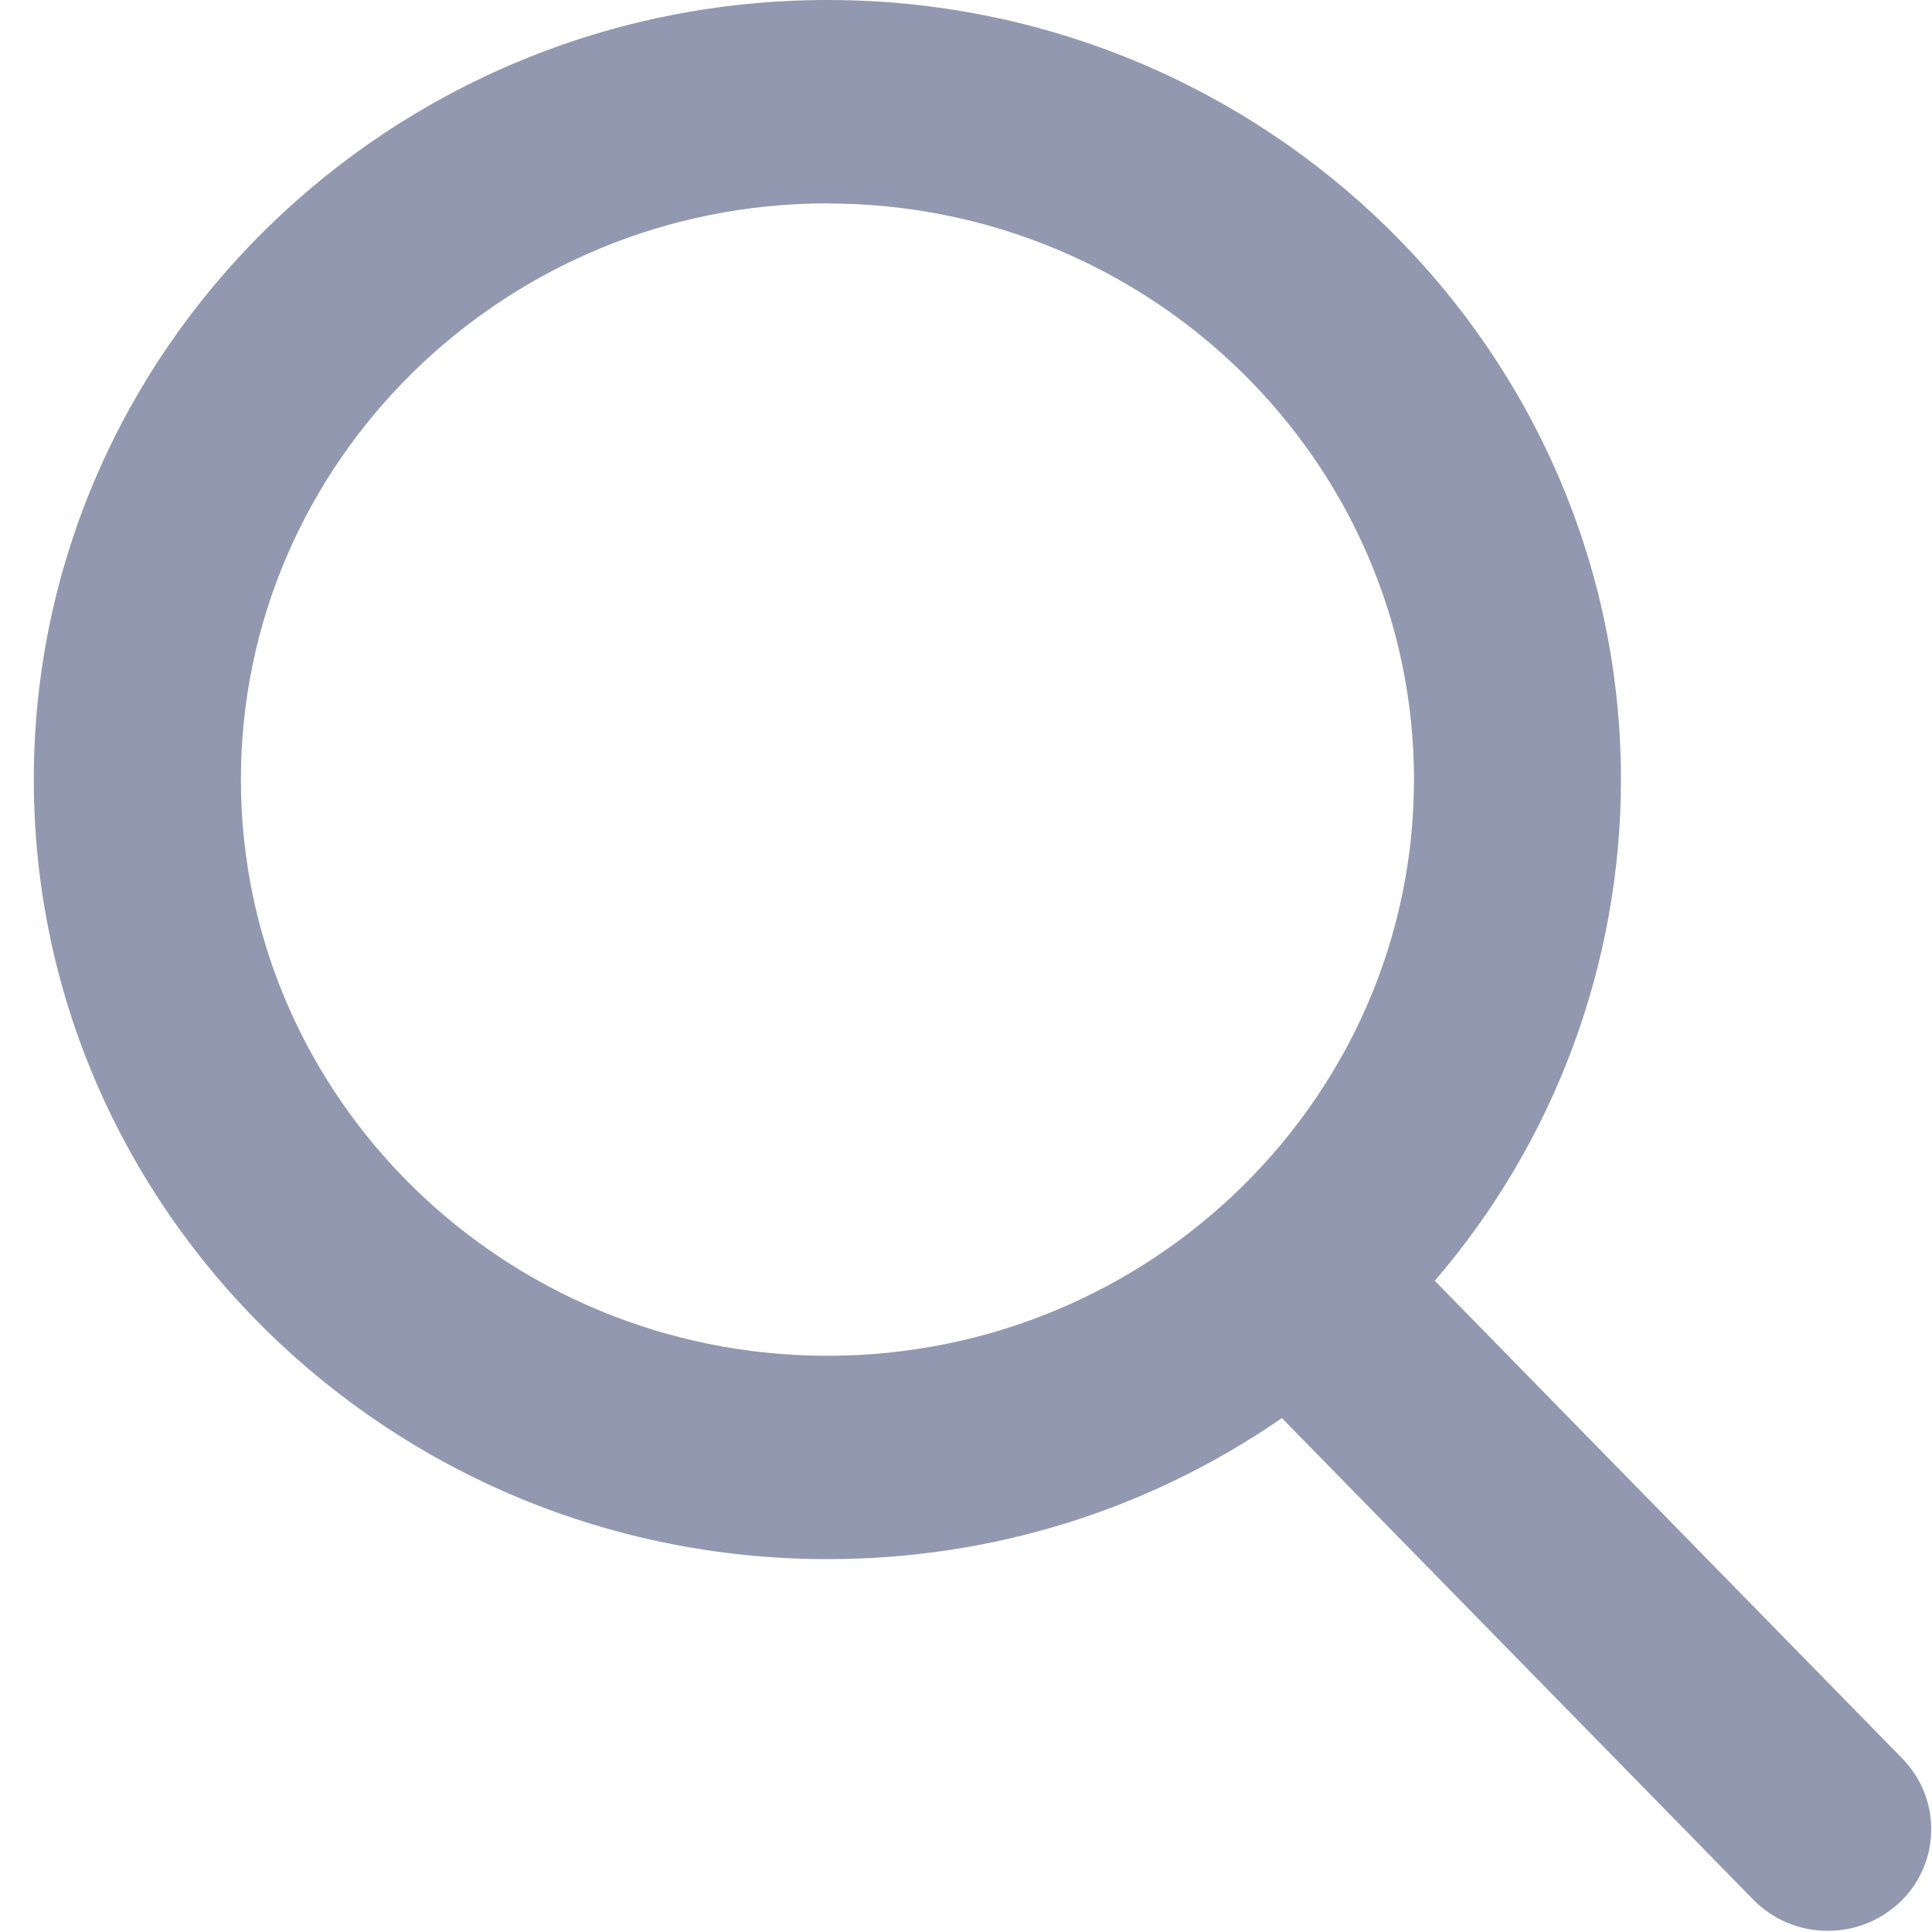
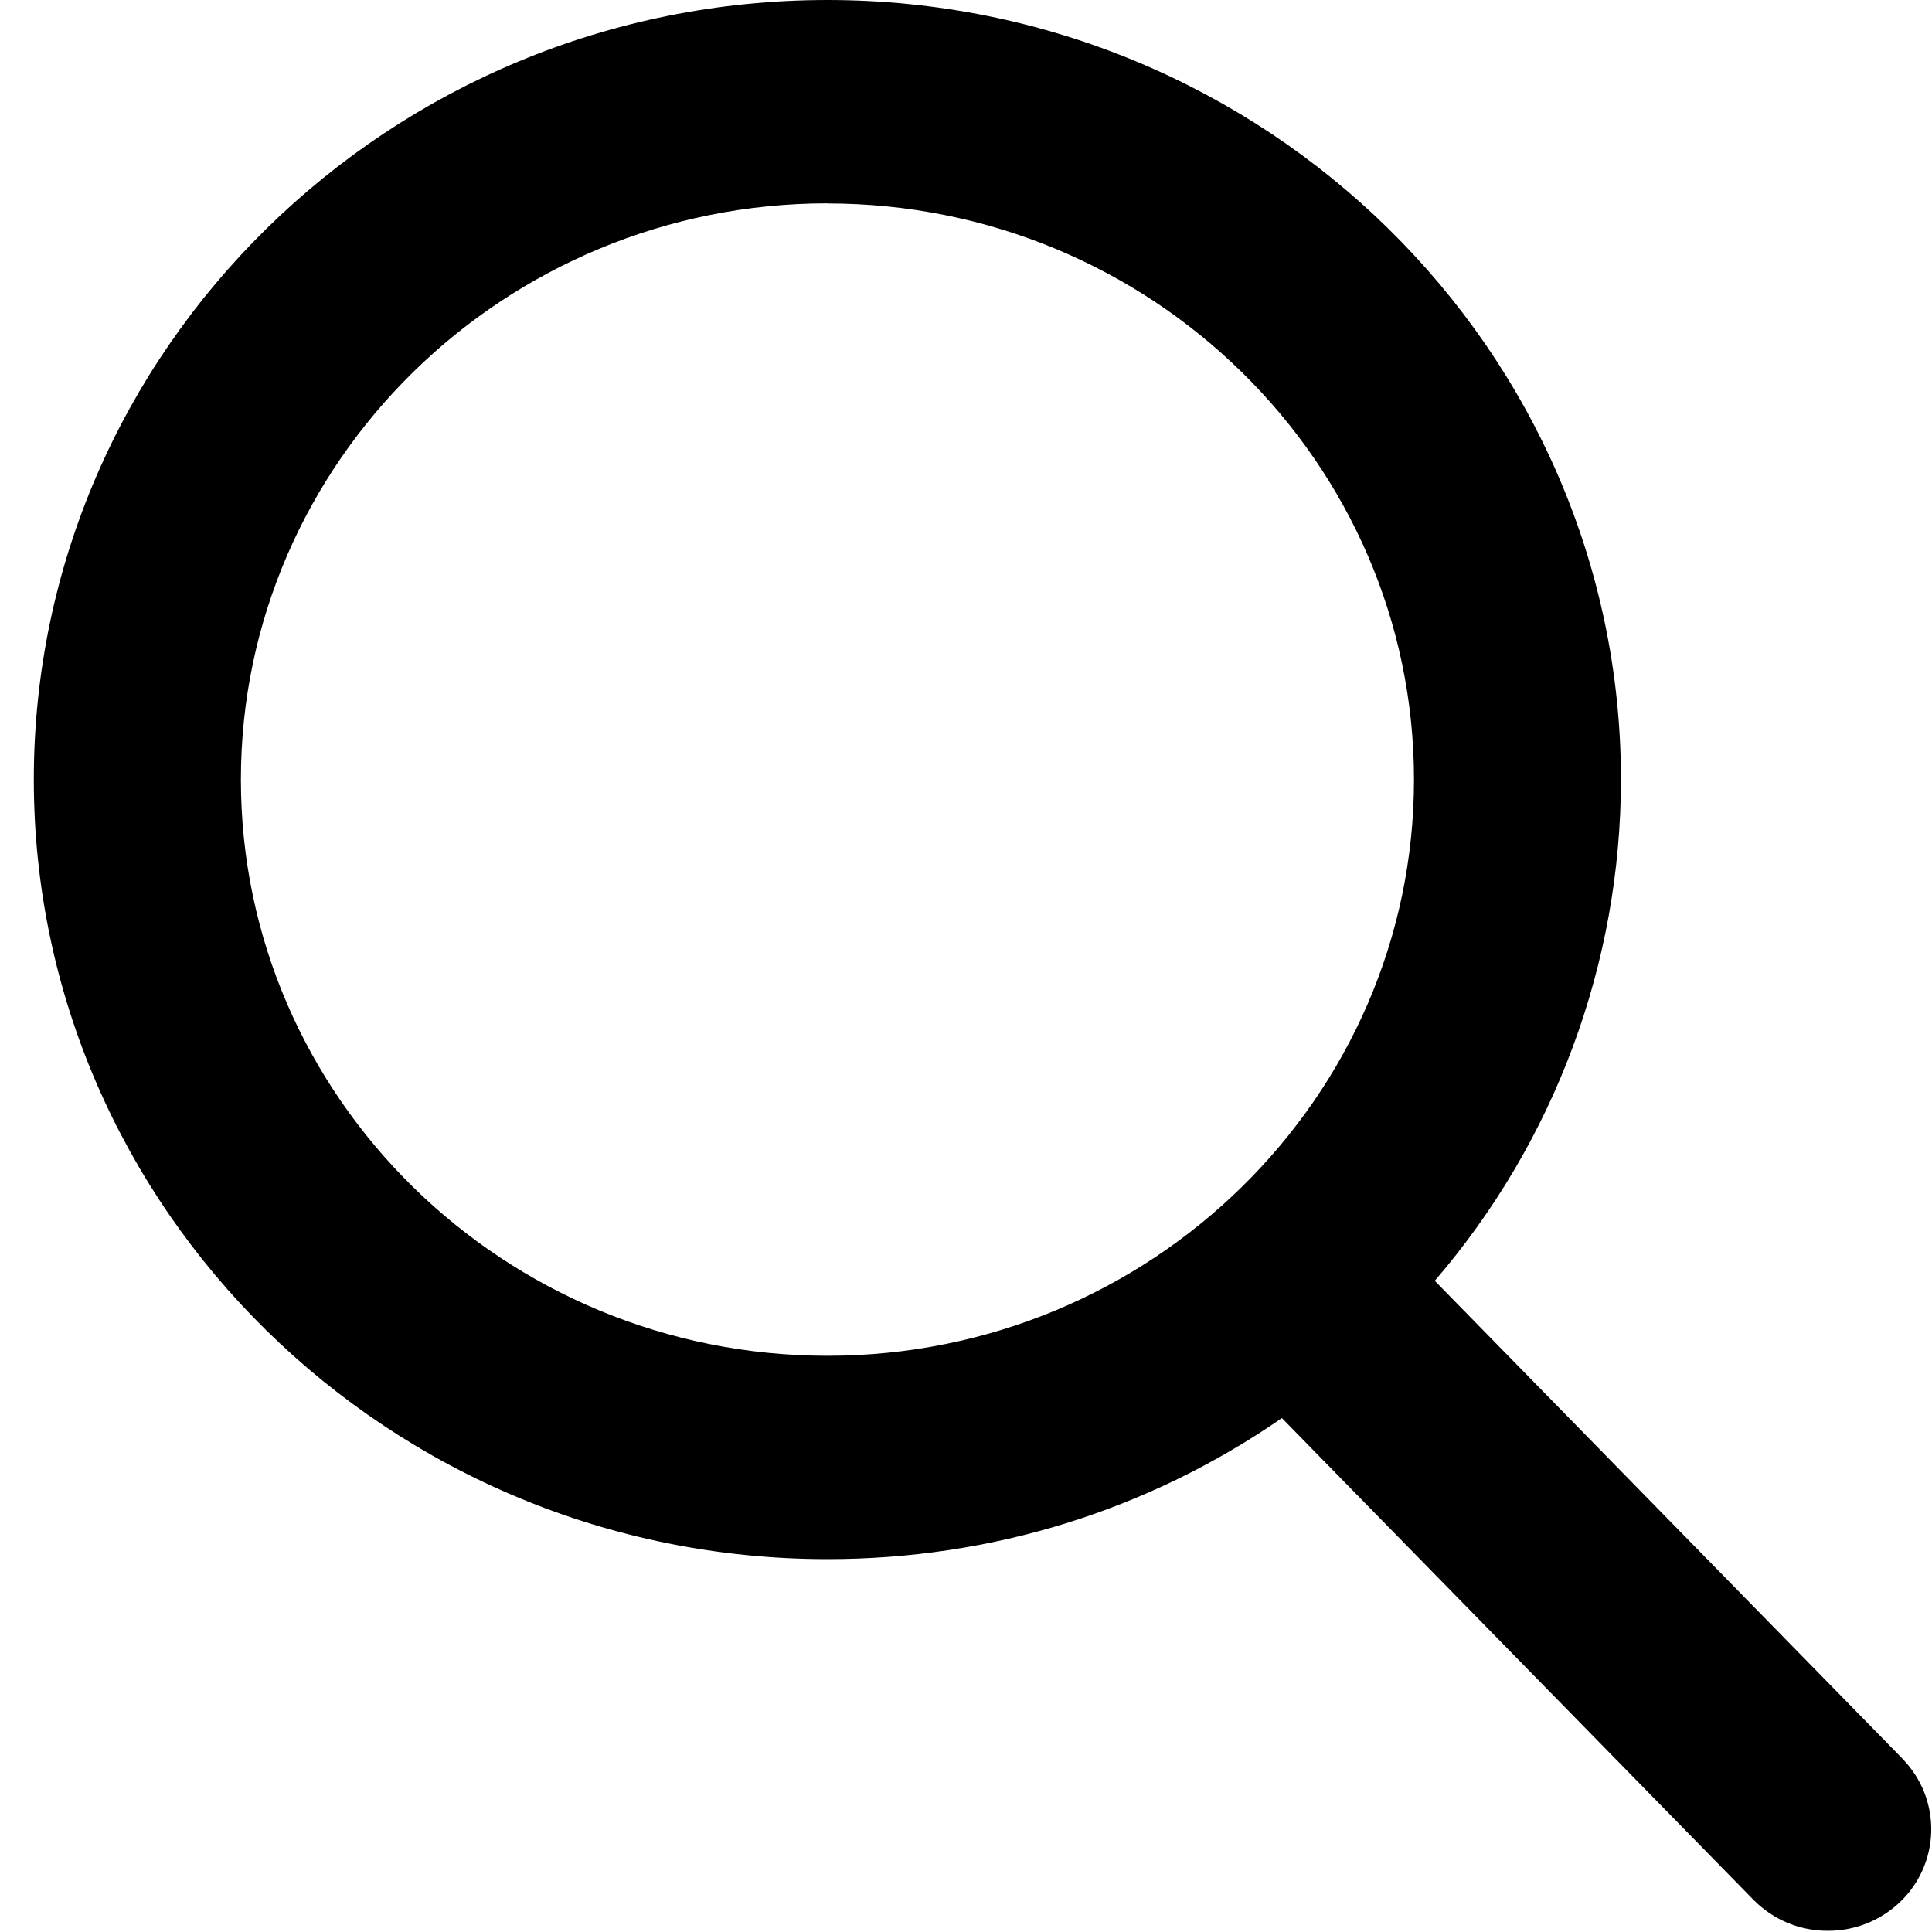
<svg xmlns="http://www.w3.org/2000/svg" width="16" height="16" viewBox="0 0 16 16">
-   <path fill="#9198AF" fill-rule="nonzero" d="M15.756 14.565l-3.874-3.958a6.368 6.368 0 0 0 1.542-4.15C13.424 2.896 10.476 0 6.853 0 3.229 0 .28 2.896.28 6.456c0 3.56 2.948 6.456 6.572 6.456 1.36 0 2.656-.403 3.764-1.168l3.904 3.988a.858.858 0 0 0 .617.258.86.86 0 0 0 .594-.234.833.833 0 0 0 .024-1.191zM6.853 1.685c2.678 0 4.857 2.14 4.857 4.771s-2.18 4.772-4.857 4.772c-2.679 0-4.858-2.14-4.858-4.772 0-2.631 2.18-4.772 4.858-4.772z" />
+   <path fill-rule="nonzero" d="M15.756 14.565l-3.874-3.958a6.368 6.368 0 0 0 1.542-4.15C13.424 2.896 10.476 0 6.853 0 3.229 0 .28 2.896.28 6.456c0 3.56 2.948 6.456 6.572 6.456 1.36 0 2.656-.403 3.764-1.168l3.904 3.988a.858.858 0 0 0 .617.258.86.86 0 0 0 .594-.234.833.833 0 0 0 .024-1.191zM6.853 1.685c2.678 0 4.857 2.14 4.857 4.771s-2.18 4.772-4.857 4.772c-2.679 0-4.858-2.14-4.858-4.772 0-2.631 2.18-4.772 4.858-4.772z" />
</svg>
